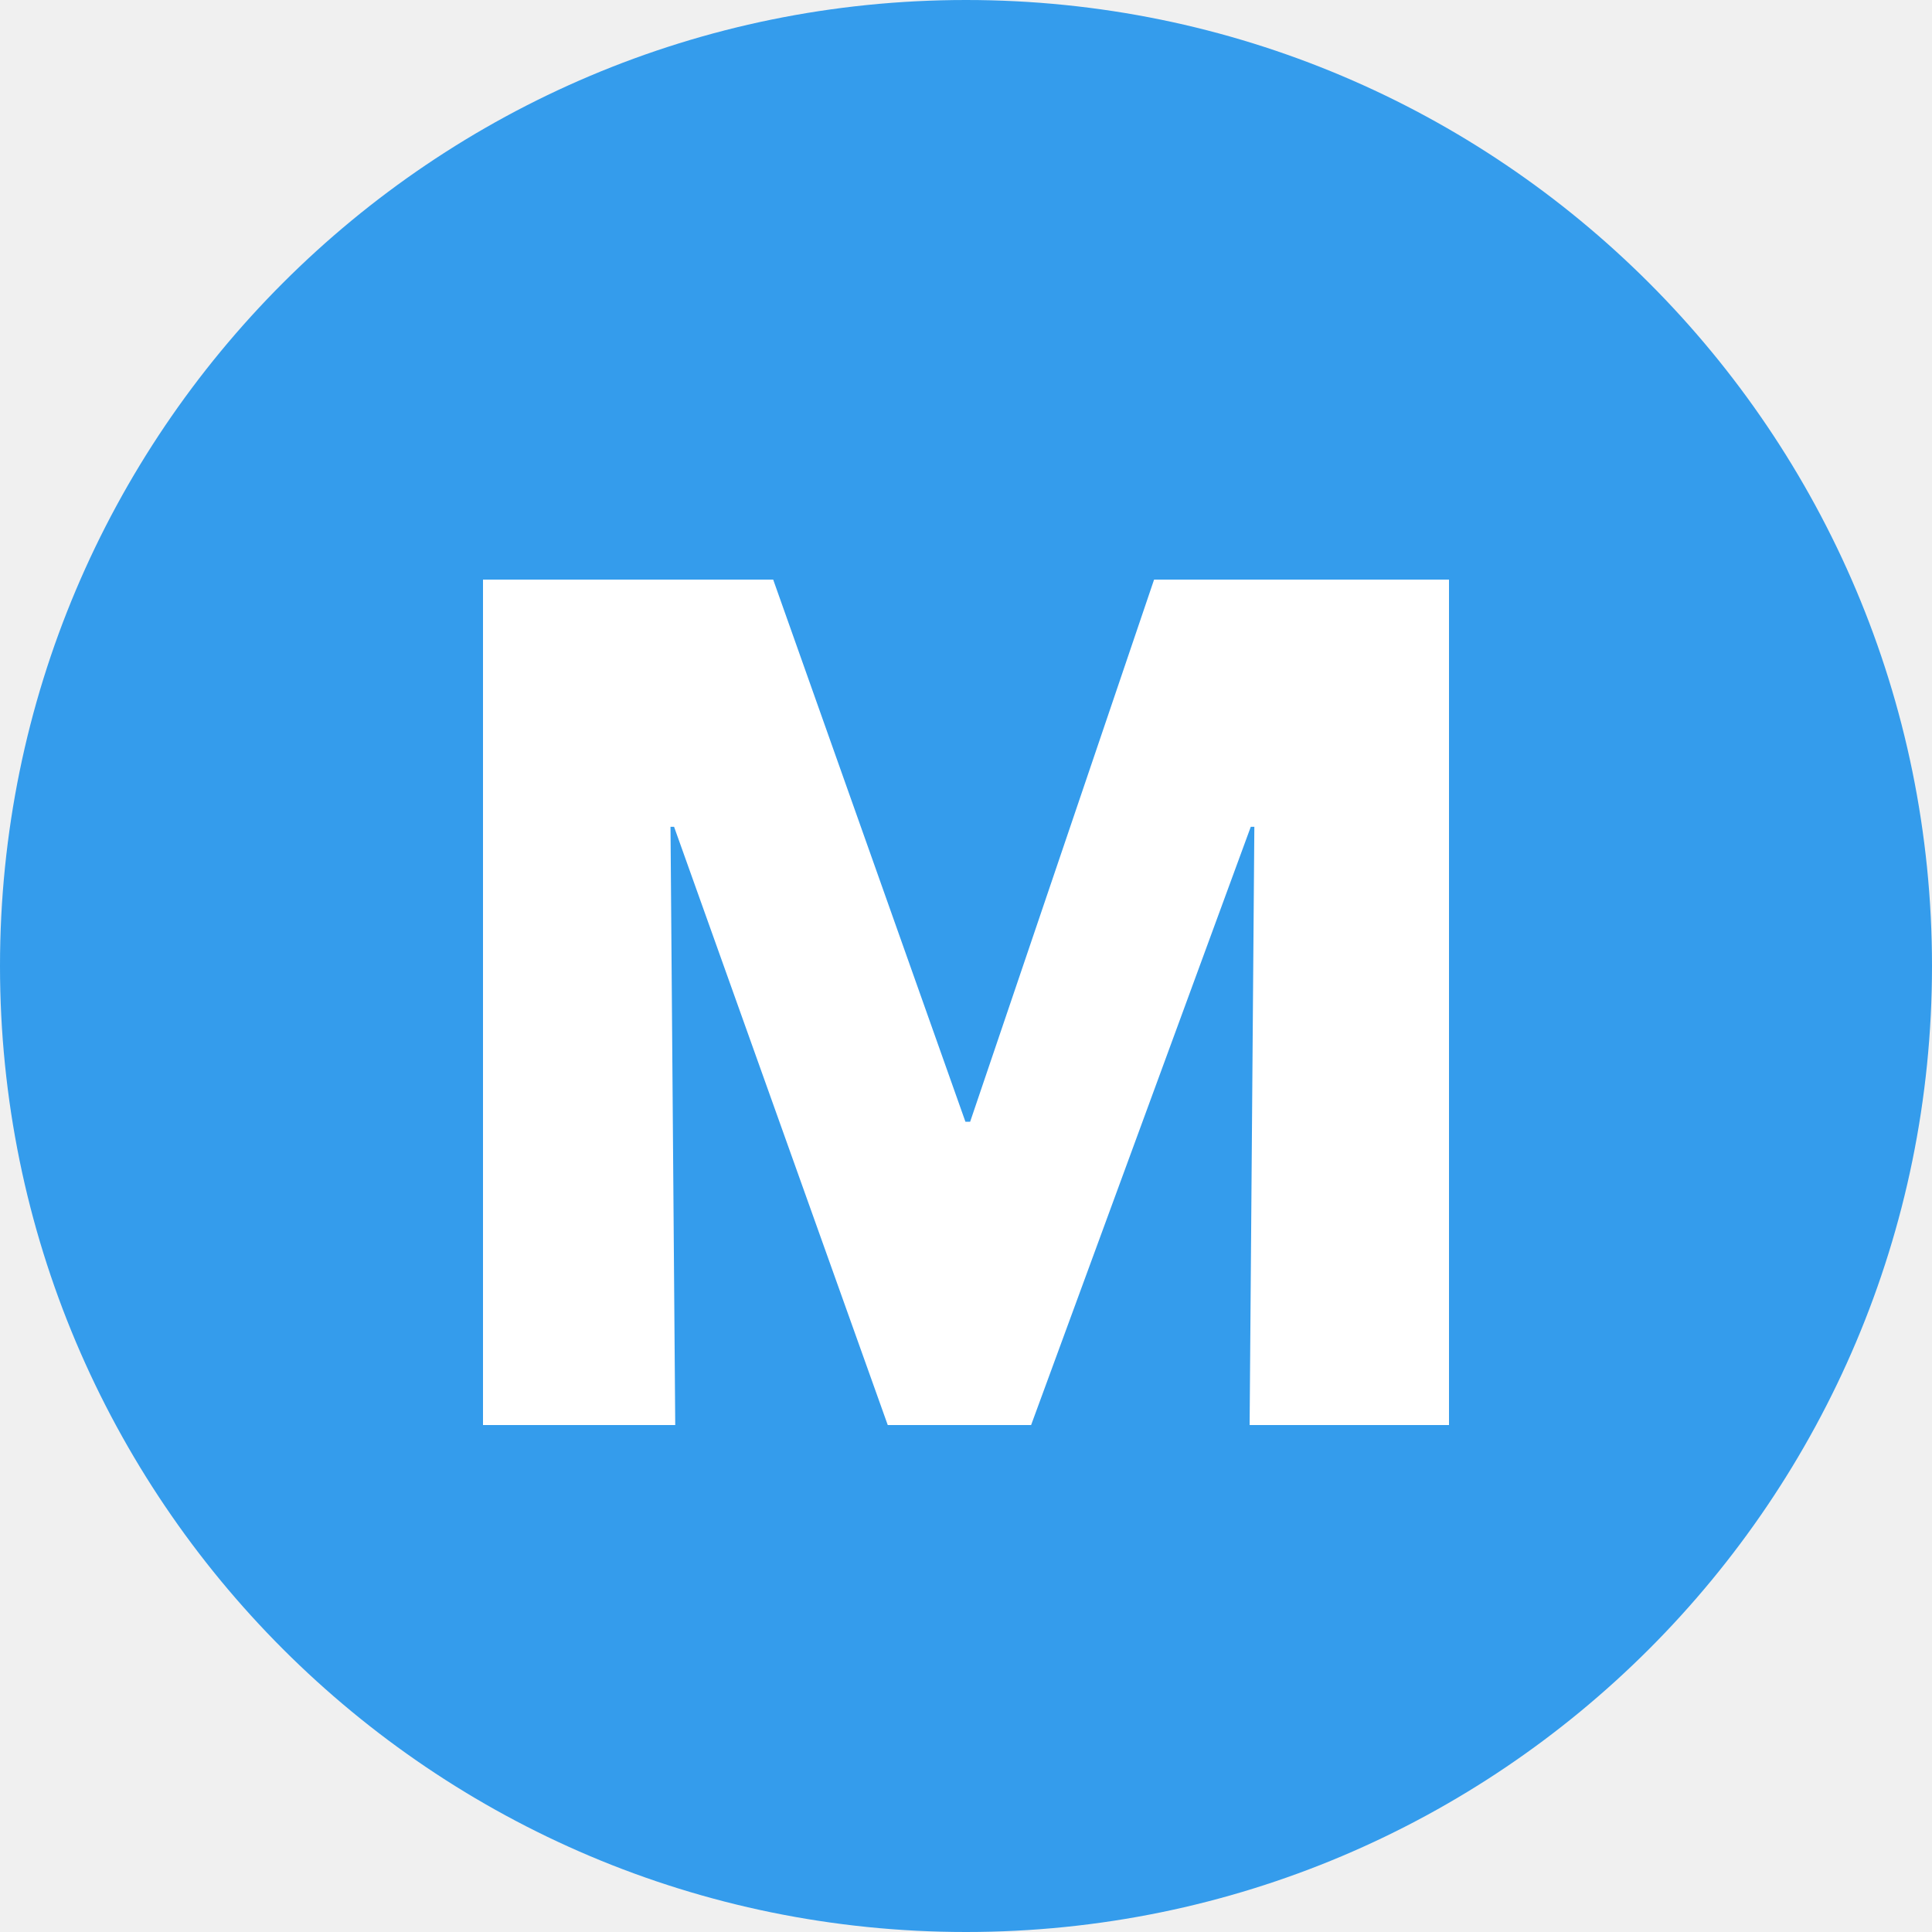
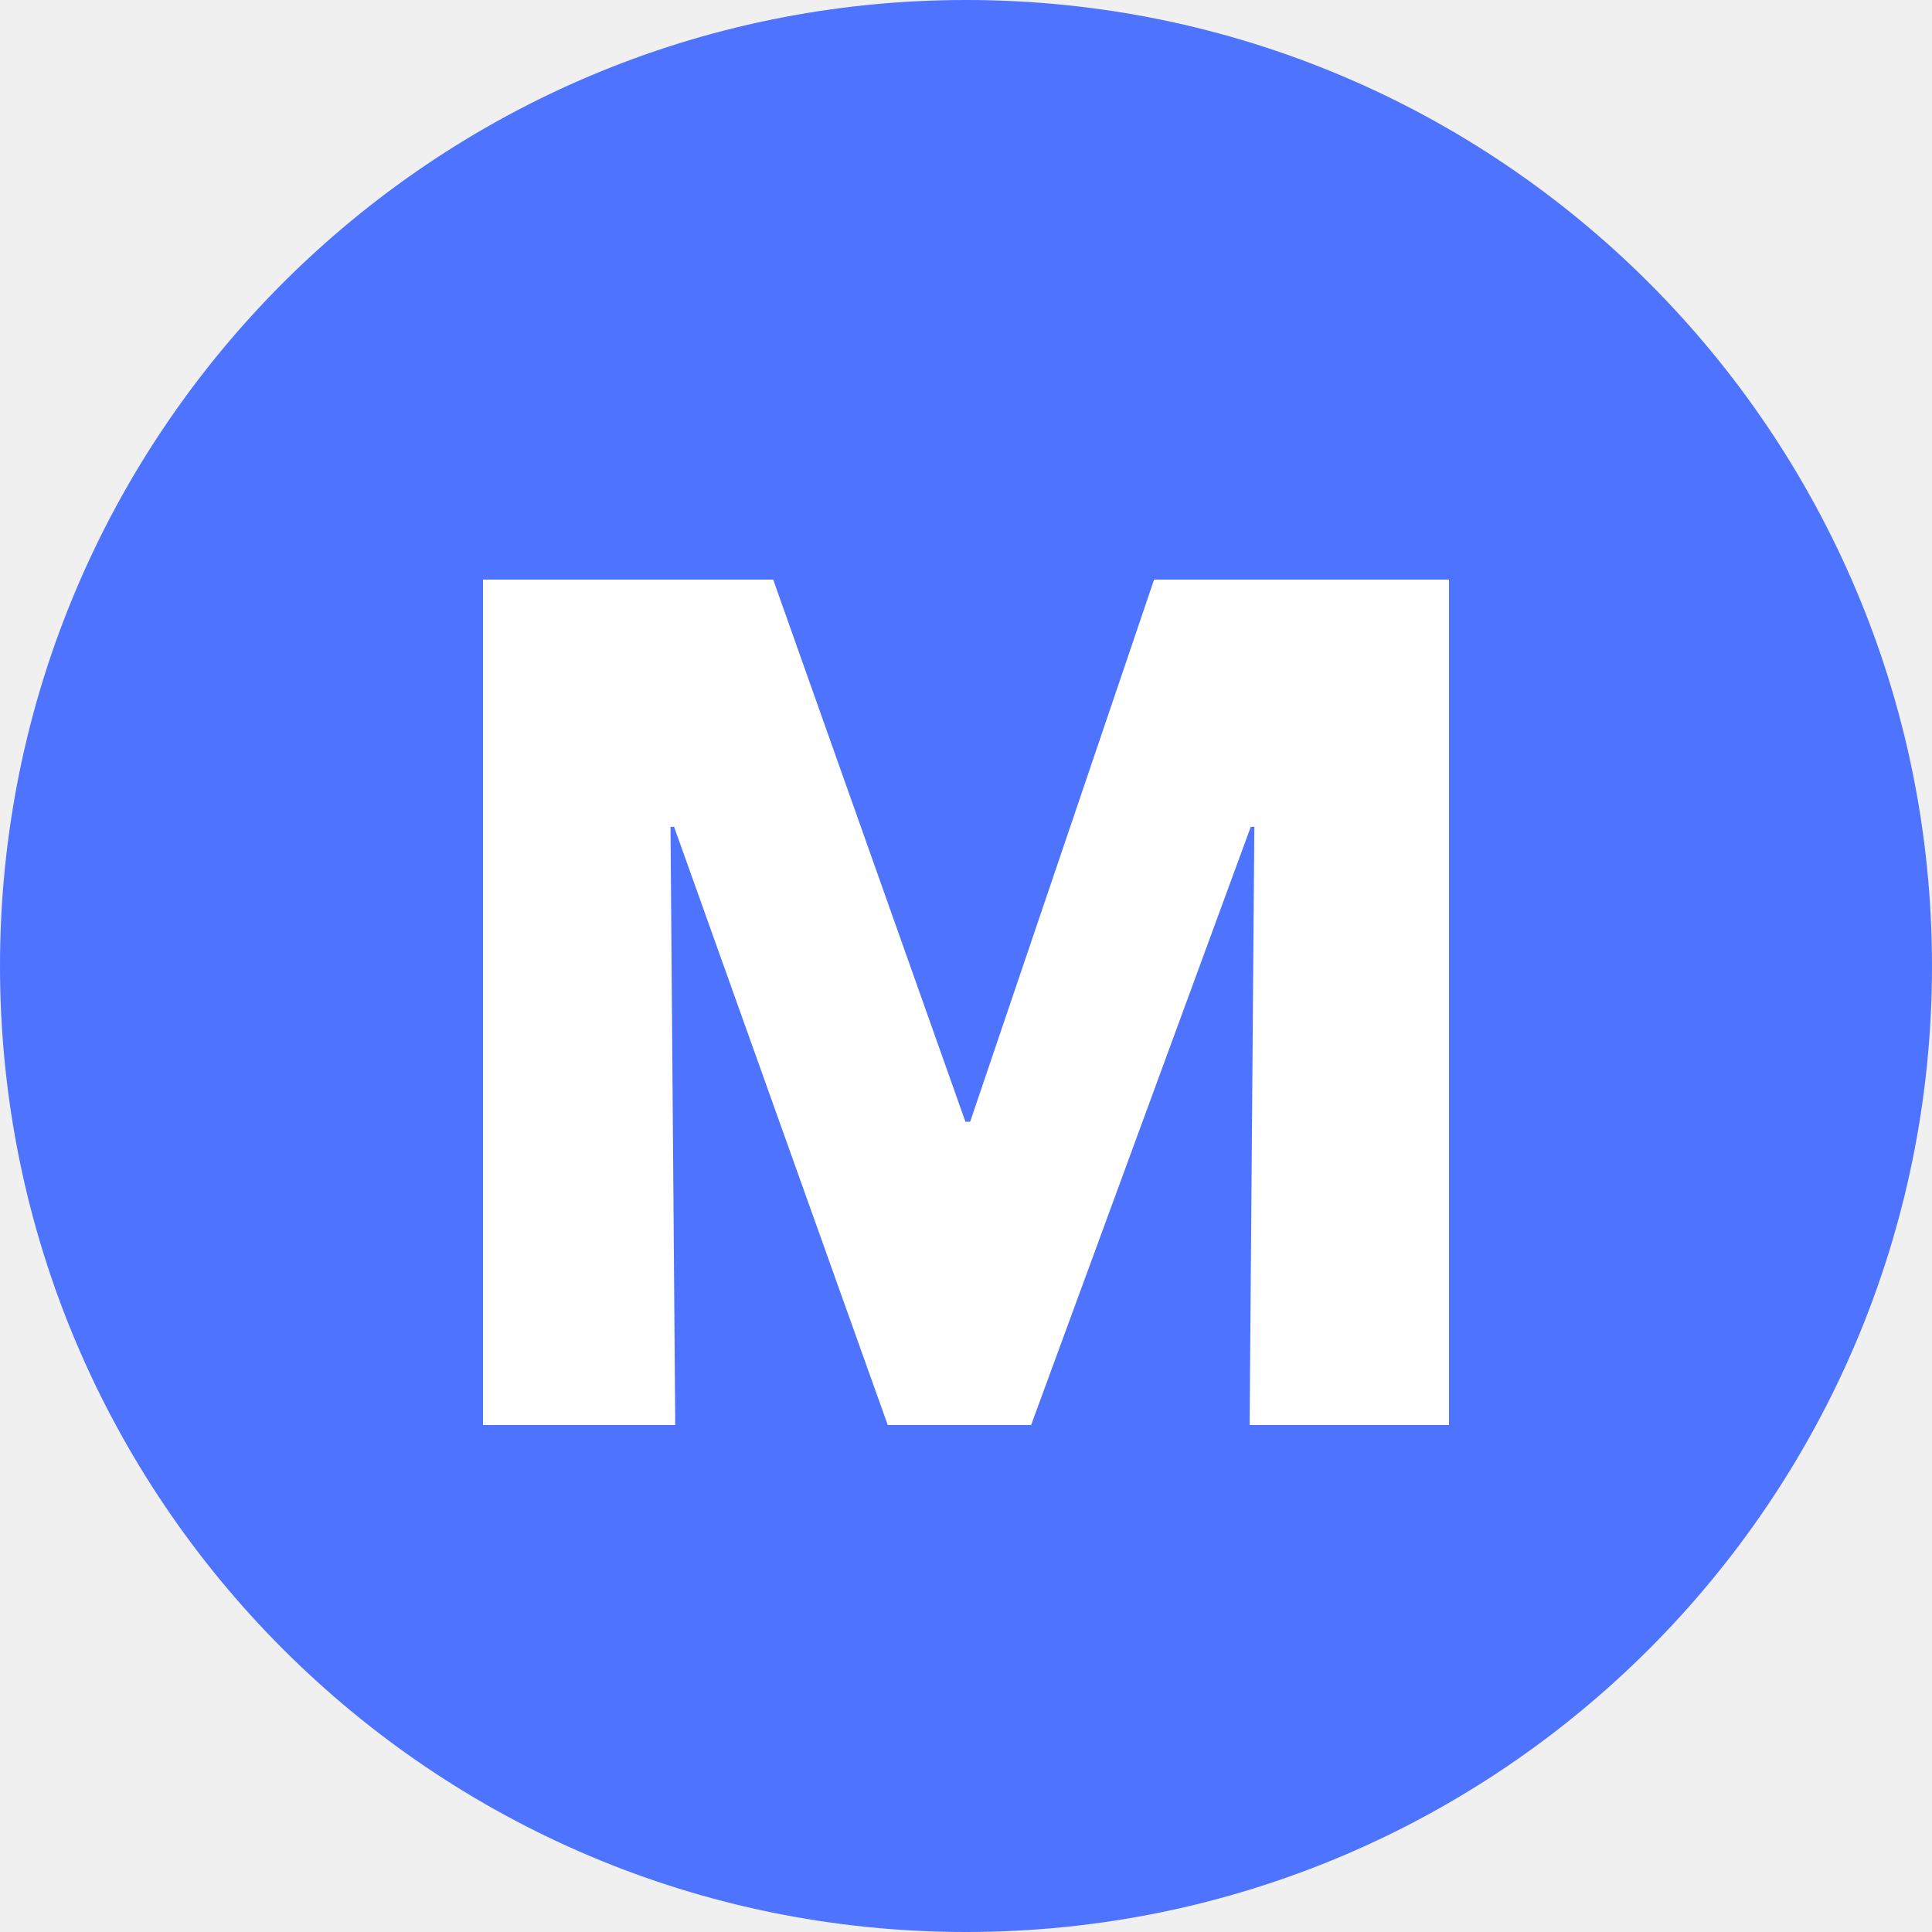
<svg xmlns="http://www.w3.org/2000/svg" width="20" height="20" viewBox="0 0 20 20" fill="none">
-   <path fill-rule="evenodd" clip-rule="evenodd" d="M10 20C15.523 20 20 15.523 20 10C20 4.477 15.523 0 10 0C4.477 0 0 4.477 0 10C0 15.523 4.477 20 10 20Z" fill="#349CEC" />
+   <path fill-rule="evenodd" clip-rule="evenodd" d="M10 20C15.523 20 20 15.523 20 10C20 4.477 15.523 0 10 0C4.477 0 0 4.477 0 10C0 15.523 4.477 20 10 20Z" fill="#4E73FF" />
  <path d="M12.936 14.752L12.985 8.559H12.948L10.674 14.752H9.19L6.978 8.559H6.941L6.99 14.752H5V6H8.004L9.994 11.612H10.043L11.947 6H15V14.752H12.936Z" fill="white" />
</svg>
